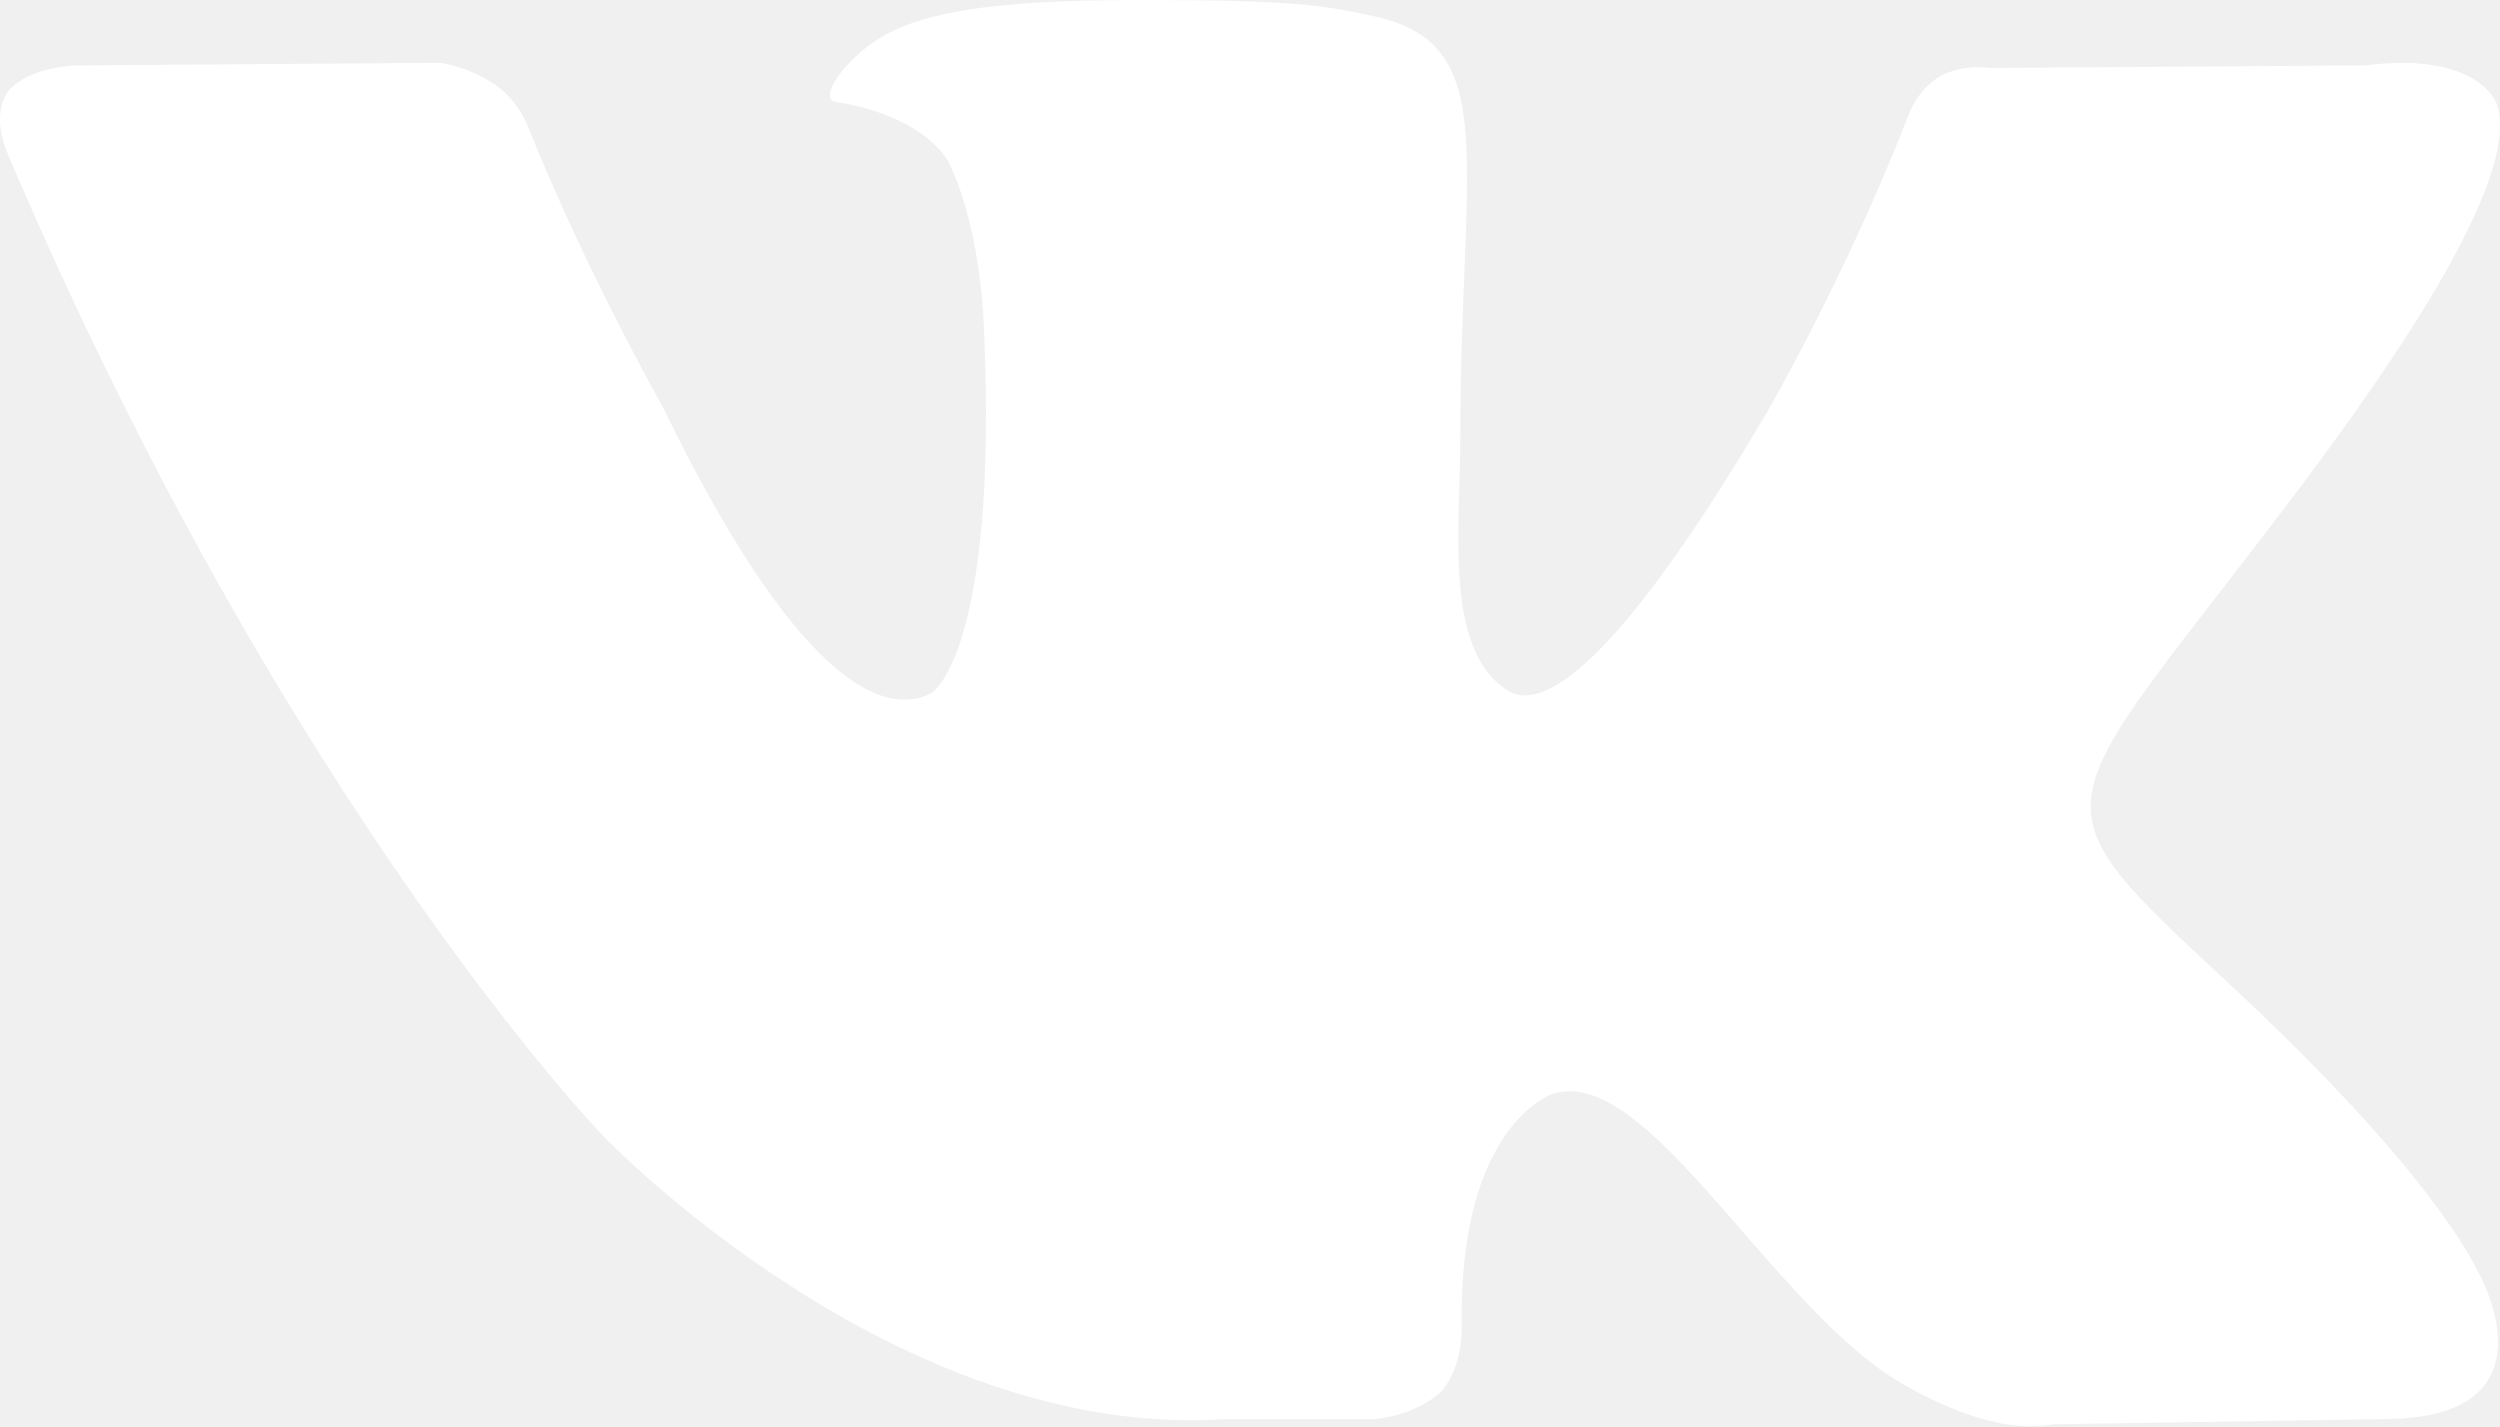
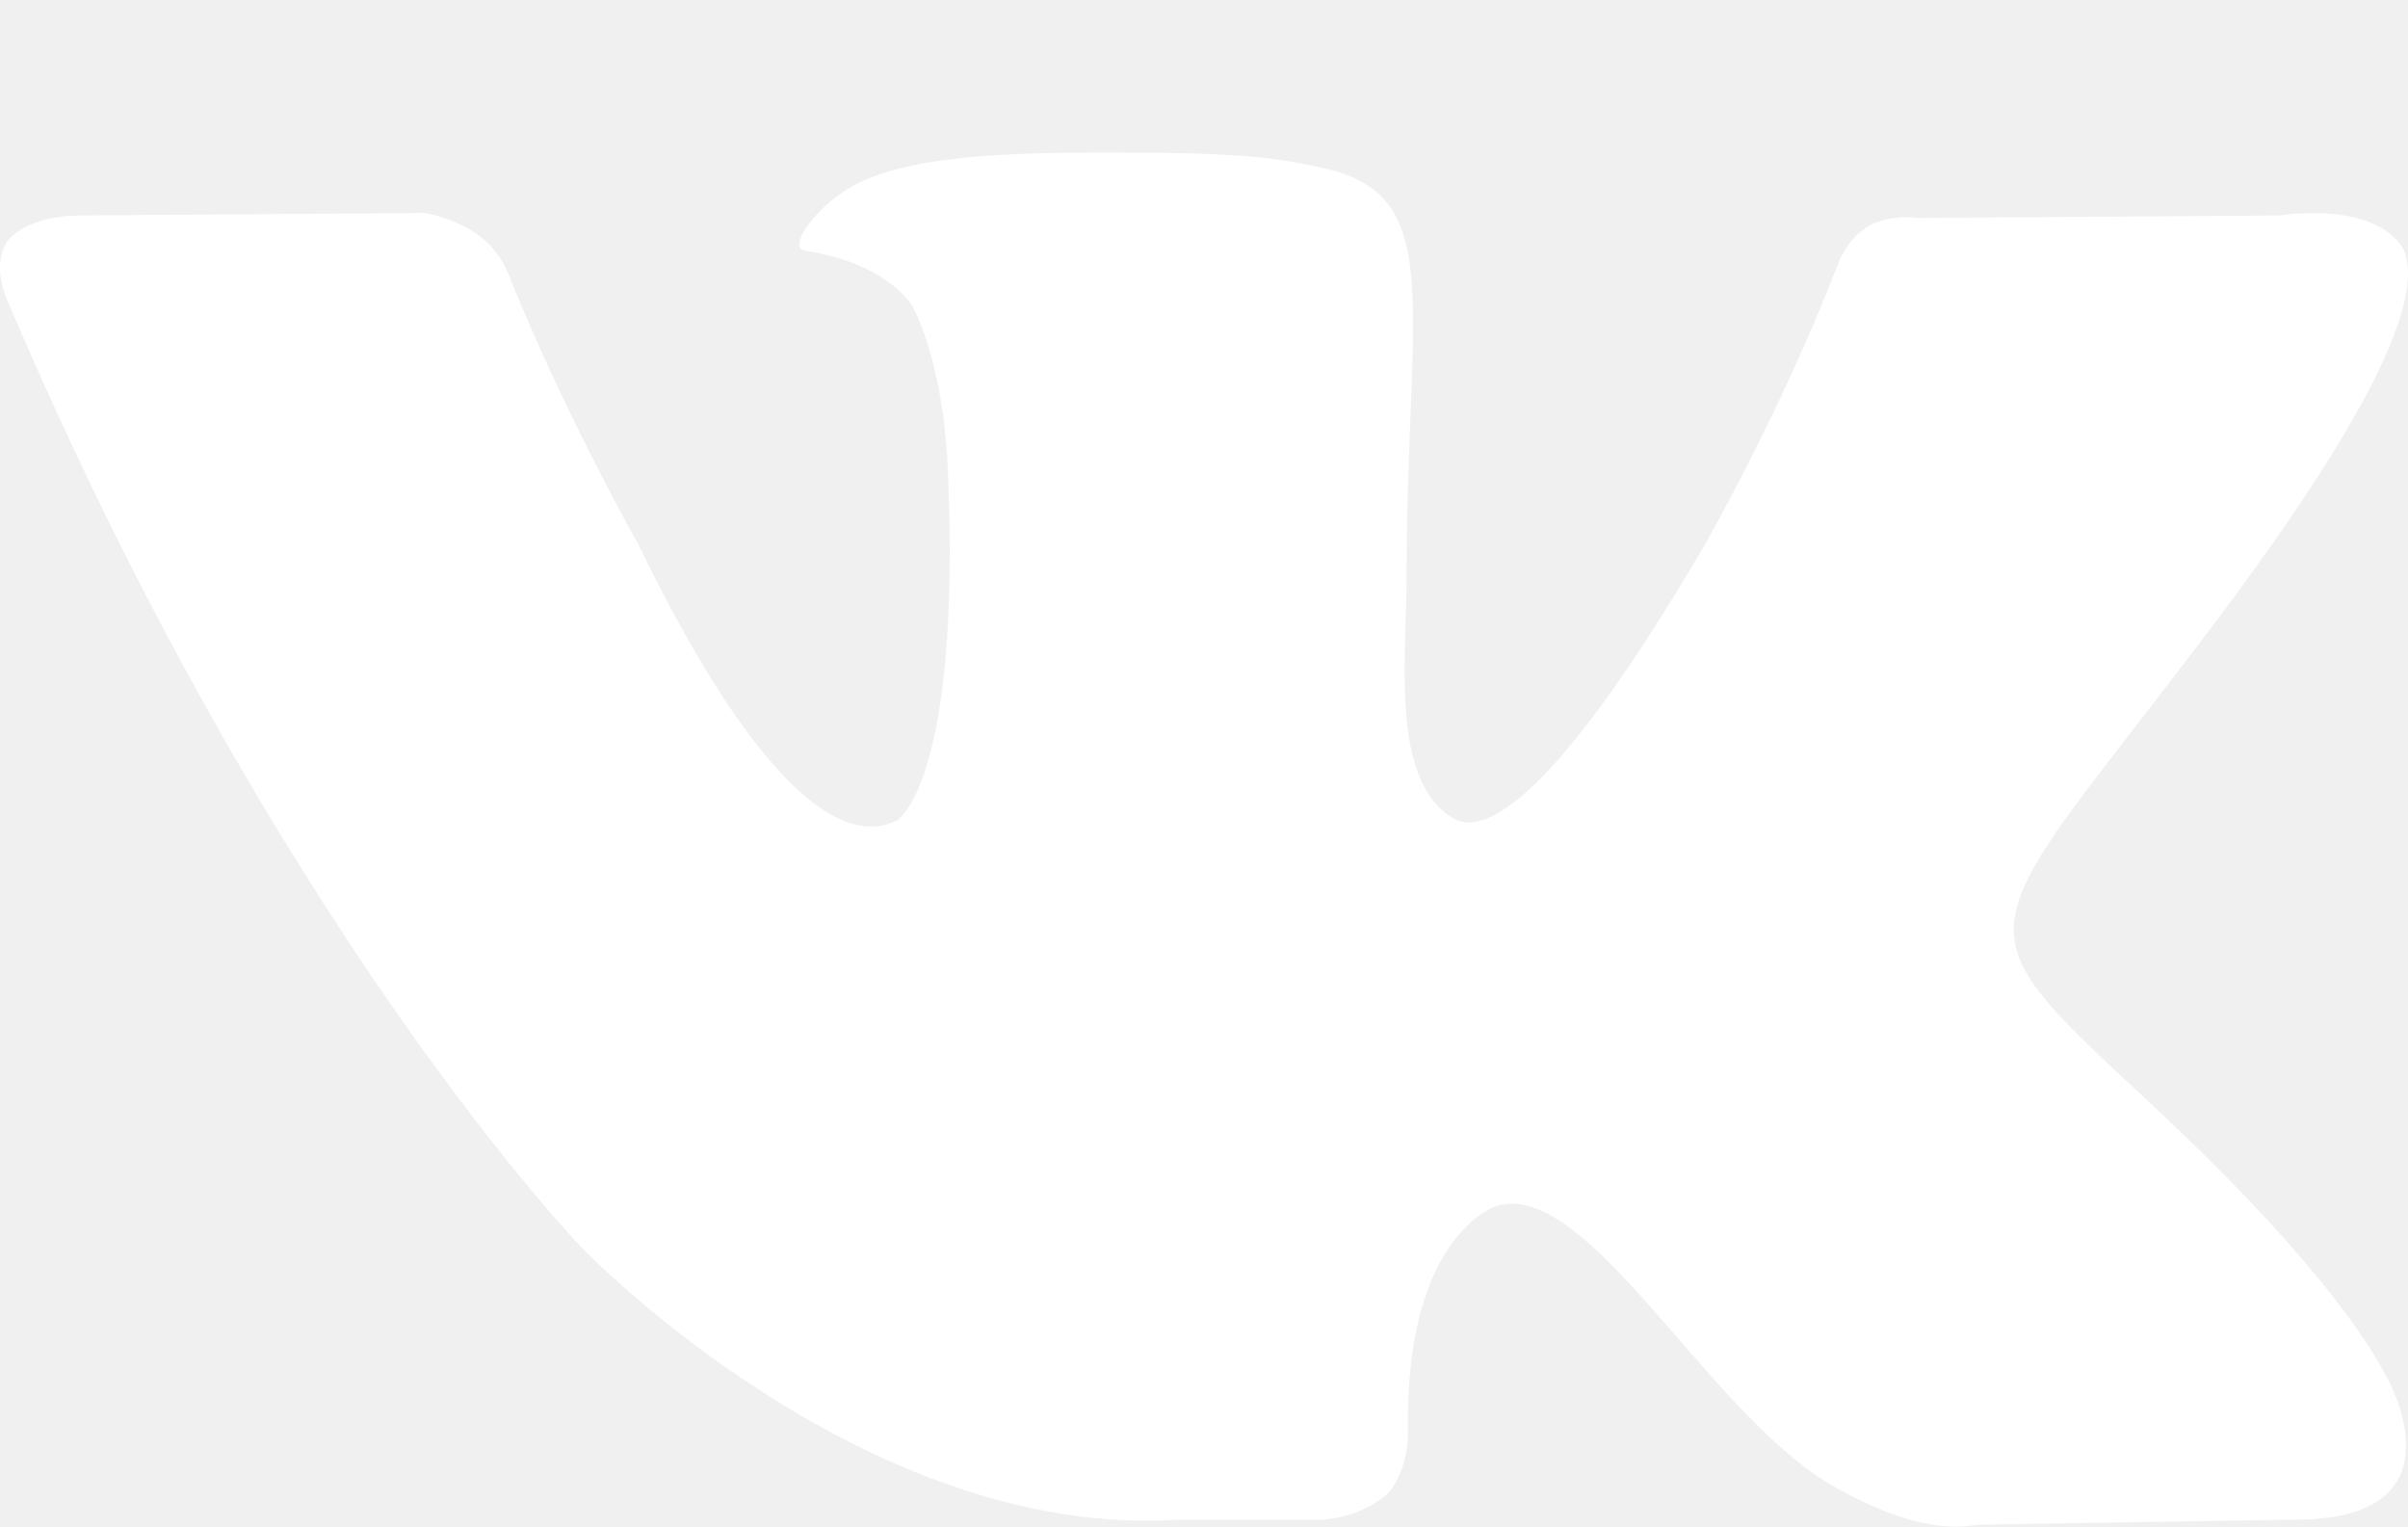
- <svg xmlns="http://www.w3.org/2000/svg" version="1.1" id="Layer_1" x="0px" y="0px" width="30.011px" height="17.123px" viewBox="0 0 30.011 17.123" enable-background="new 0 0 30.011 17.123" xml:space="preserve">
-   <g>
-     <path fill="#FFFFFF" d="M27.625,5.832c-3.031,4.031-3.359,3.656-0.859,5.984c2.406,2.234,2.906,3.313,2.984,3.453   c0,0,1,1.75-1.109,1.766l-4,0.063c-0.859,0.172-2-0.609-2-0.609c-1.5-1.031-2.906-3.703-4-3.359c0,0-1.125,0.359-1.094,2.766   c0.016,0.516-0.234,0.797-0.234,0.797s-0.281,0.297-0.828,0.344h-1.797c-3.953,0.25-7.438-3.391-7.438-3.391   S3.437,9.707,0.093,1.848c-0.219-0.516,0.016-0.766,0.016-0.766S0.343,0.785,1,0.785l4.281-0.031   c0.406,0.063,0.688,0.281,0.688,0.281s0.25,0.172,0.375,0.5c0.703,1.75,1.609,3.344,1.609,3.344   c1.563,3.219,2.625,3.766,3.234,3.438c0,0,0.797-0.484,0.625-4.375c-0.063-1.406-0.453-2.047-0.453-2.047   C11,1.41,10.328,1.27,10.031,1.223c-0.234-0.031,0.156-0.594,0.672-0.844c0.766-0.375,2.125-0.391,3.734-0.375   c1.266,0.016,1.625,0.094,2.109,0.203c1.484,0.359,0.984,1.734,0.984,5.047c0,1.063-0.203,2.547,0.563,3.031   c0.328,0.219,1.141,0.031,3.141-3.375c0,0,0.938-1.625,1.672-3.516c0.125-0.344,0.391-0.484,0.391-0.484s0.25-0.141,0.594-0.094   l4.5-0.031c1.359-0.172,1.578,0.453,1.578,0.453C30.203,1.879,29.468,3.379,27.625,5.832z" />
+ <svg xmlns="http://www.w3.org/2000/svg" version="1.1" id="Layer_1" x="0px" y="0px" width="30.011" height="19.023" viewBox="2.7755576e-17 0 30.011 19.023" enable-background="new 0 0 30.011 17.123" xml:space="preserve">
+   <defs id="defs28" />
+   <g id="g23" transform="translate(3.515981e-4,1.899945)">
+     <path fill="#FFFFFF" d="m 27.625,5.832 c -3.031,4.031 -3.359,3.656 -0.859,5.984 2.406,2.234 2.906,3.313 2.984,3.453 0,0 1,1.75 -1.109,1.766 l -4,0.063 c -0.859,0.172 -2,-0.609 -2,-0.609 -1.5,-1.031 -2.906,-3.703 -4,-3.359 0,0 -1.125,0.359 -1.094,2.766 0.016,0.516 -0.234,0.797 -0.234,0.797 0,0 -0.281,0.297 -0.828,0.344 H 14.688 C 10.735,17.287 7.25,13.646 7.25,13.646 7.25,13.646 3.437,9.707 0.093,1.848 -0.126,1.332 0.109,1.082 0.109,1.082 0.109,1.082 0.343,0.785 1,0.785 L 5.281,0.754 c 0.406,0.063 0.688,0.281 0.688,0.281 0,0 0.25,0.172 0.375,0.5 0.703,1.75 1.609,3.344 1.609,3.344 1.563,3.219 2.625,3.766 3.234,3.438 0,0 0.797,-0.484 0.625,-4.375 C 11.749,2.536 11.359,1.895 11.359,1.895 11,1.41 10.328,1.27 10.031,1.223 9.797,1.192 10.187,0.629 10.703,0.379 c 0.766,-0.375 2.125,-0.391 3.734,-0.375 1.266,0.016 1.625,0.094 2.109,0.203 1.484,0.359 0.984,1.734 0.984,5.047 0,1.063 -0.203,2.547 0.563,3.031 0.328,0.219 1.141,0.031 3.141,-3.375 0,0 0.938,-1.625 1.672,-3.516 0.125,-0.344 0.391,-0.484 0.391,-0.484 0,0 0.25,-0.141 0.594,-0.094 l 4.5,-0.031 c 1.359,-0.172 1.578,0.453 1.578,0.453 0.234,0.641 -0.501,2.141 -2.344,4.594 z" id="path21" style="fill:#ffffff" />
  </g>
</svg>
